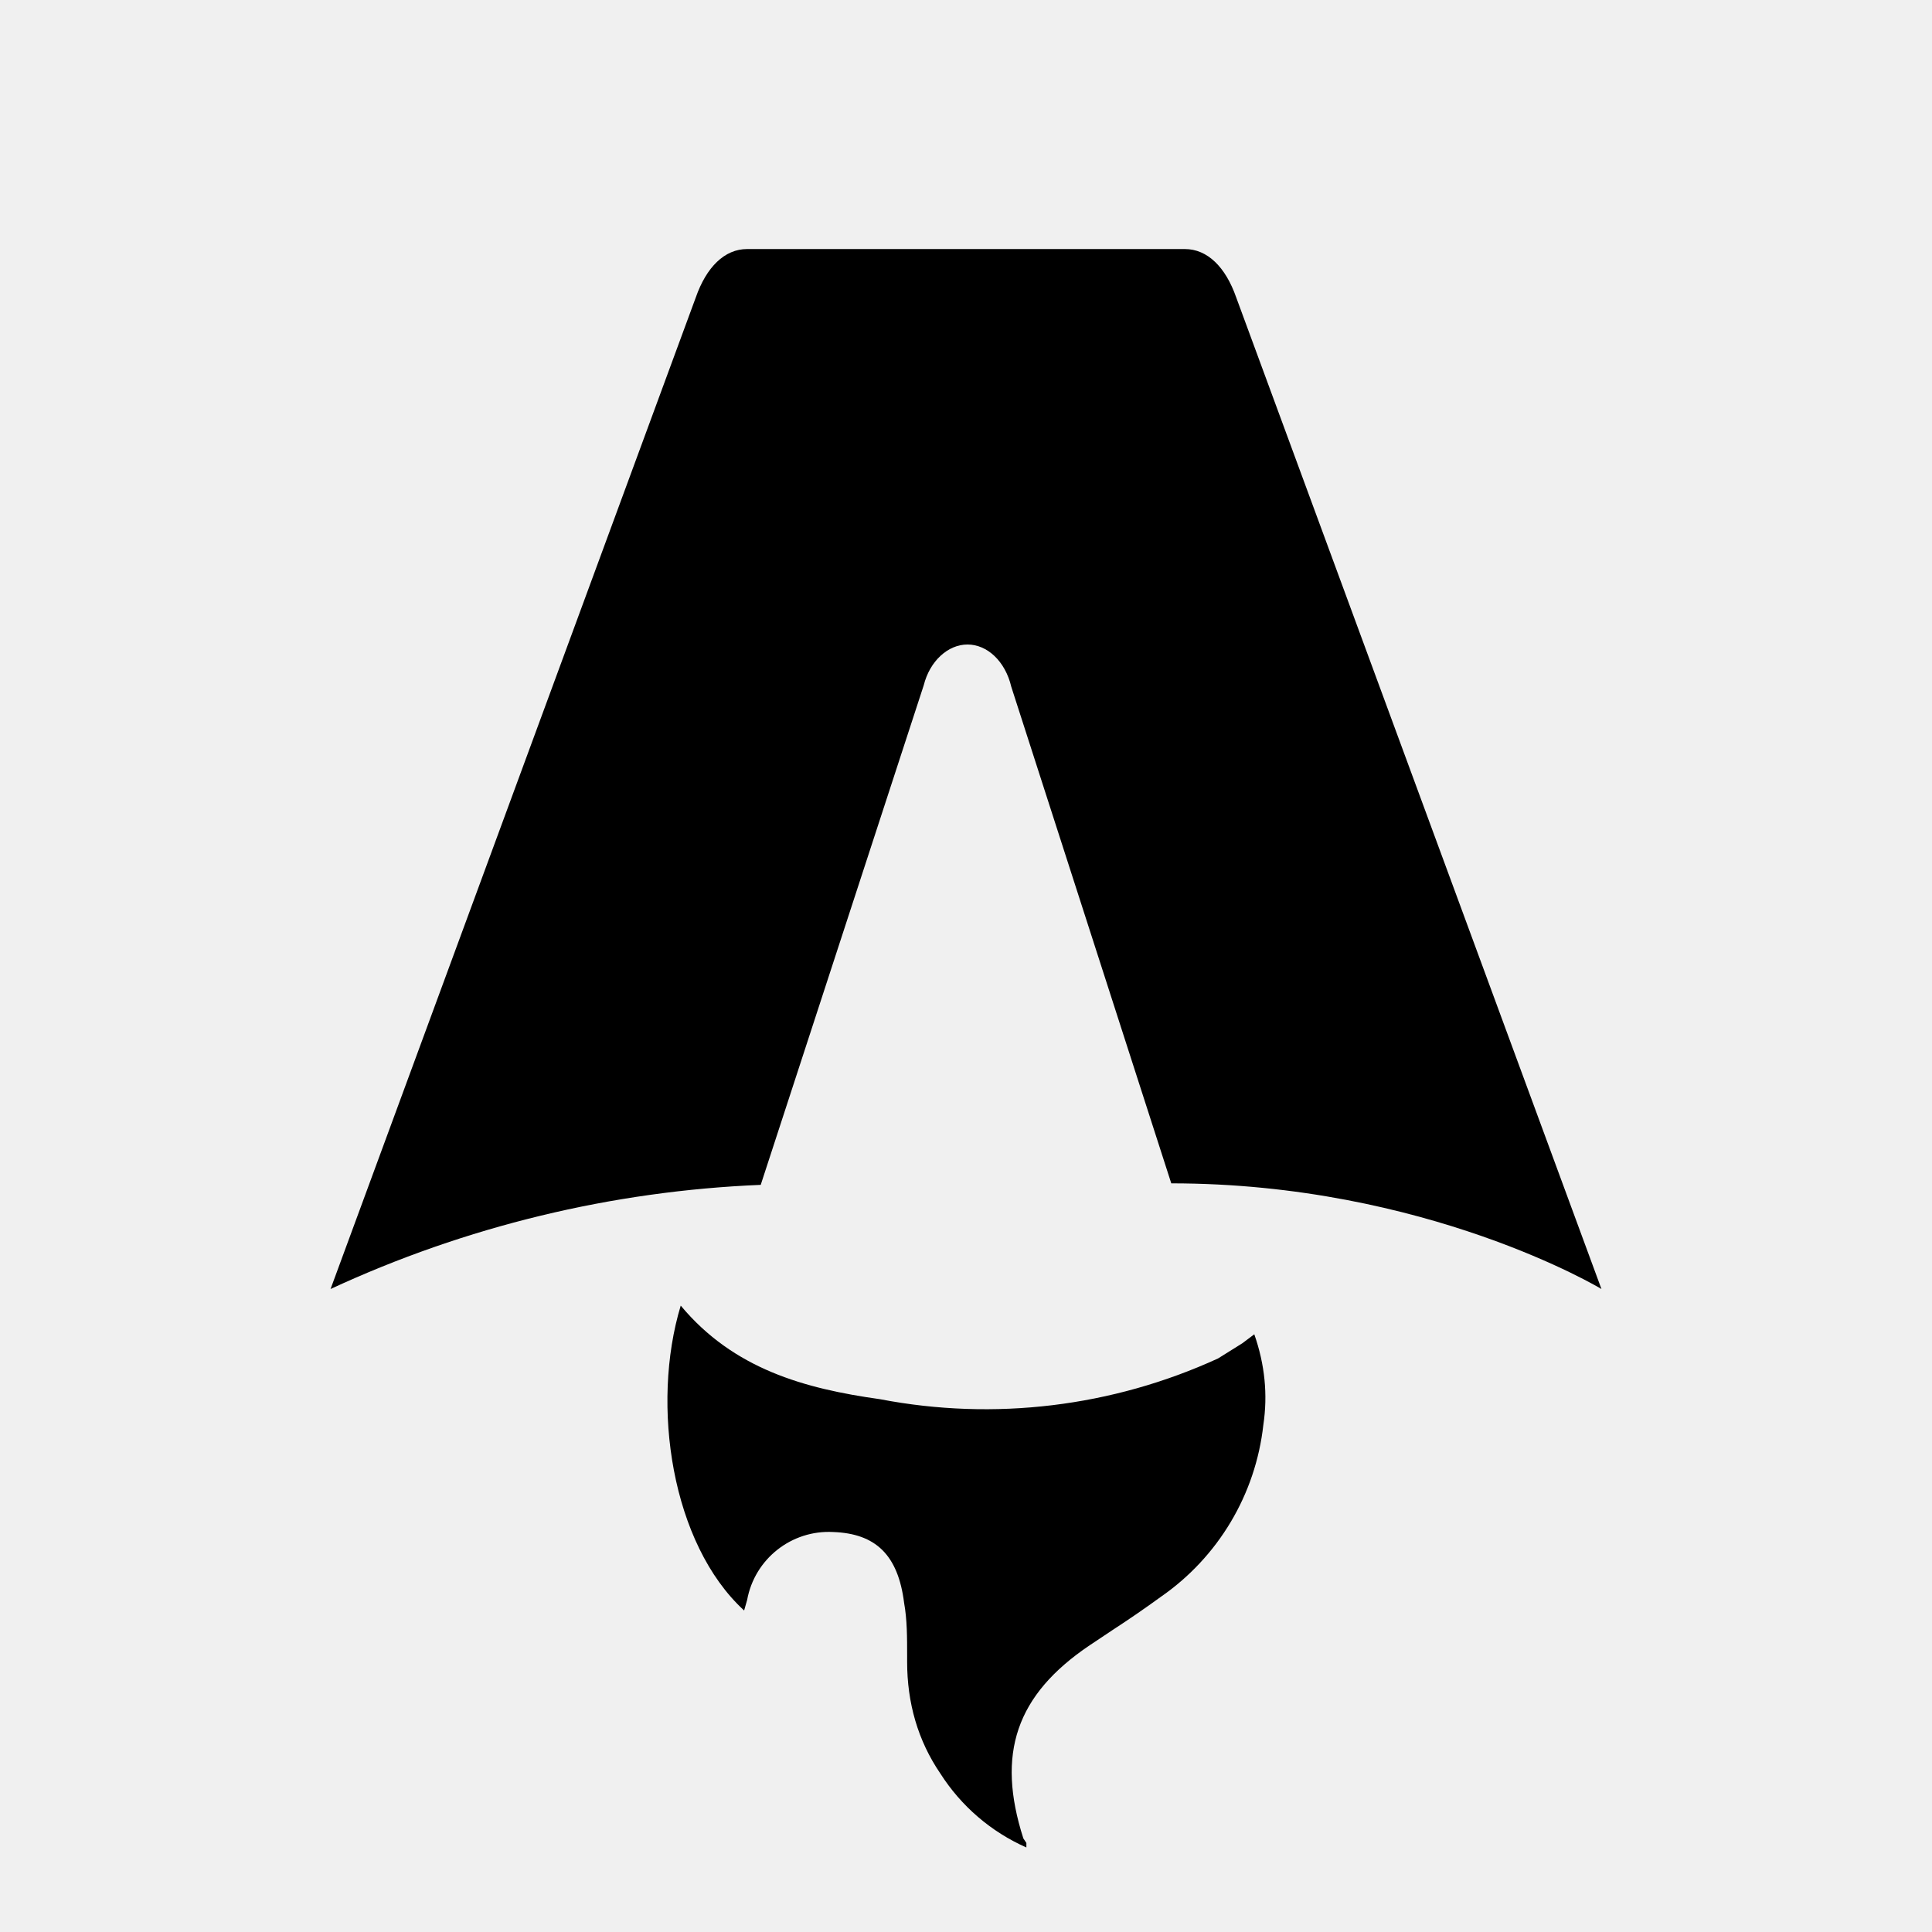
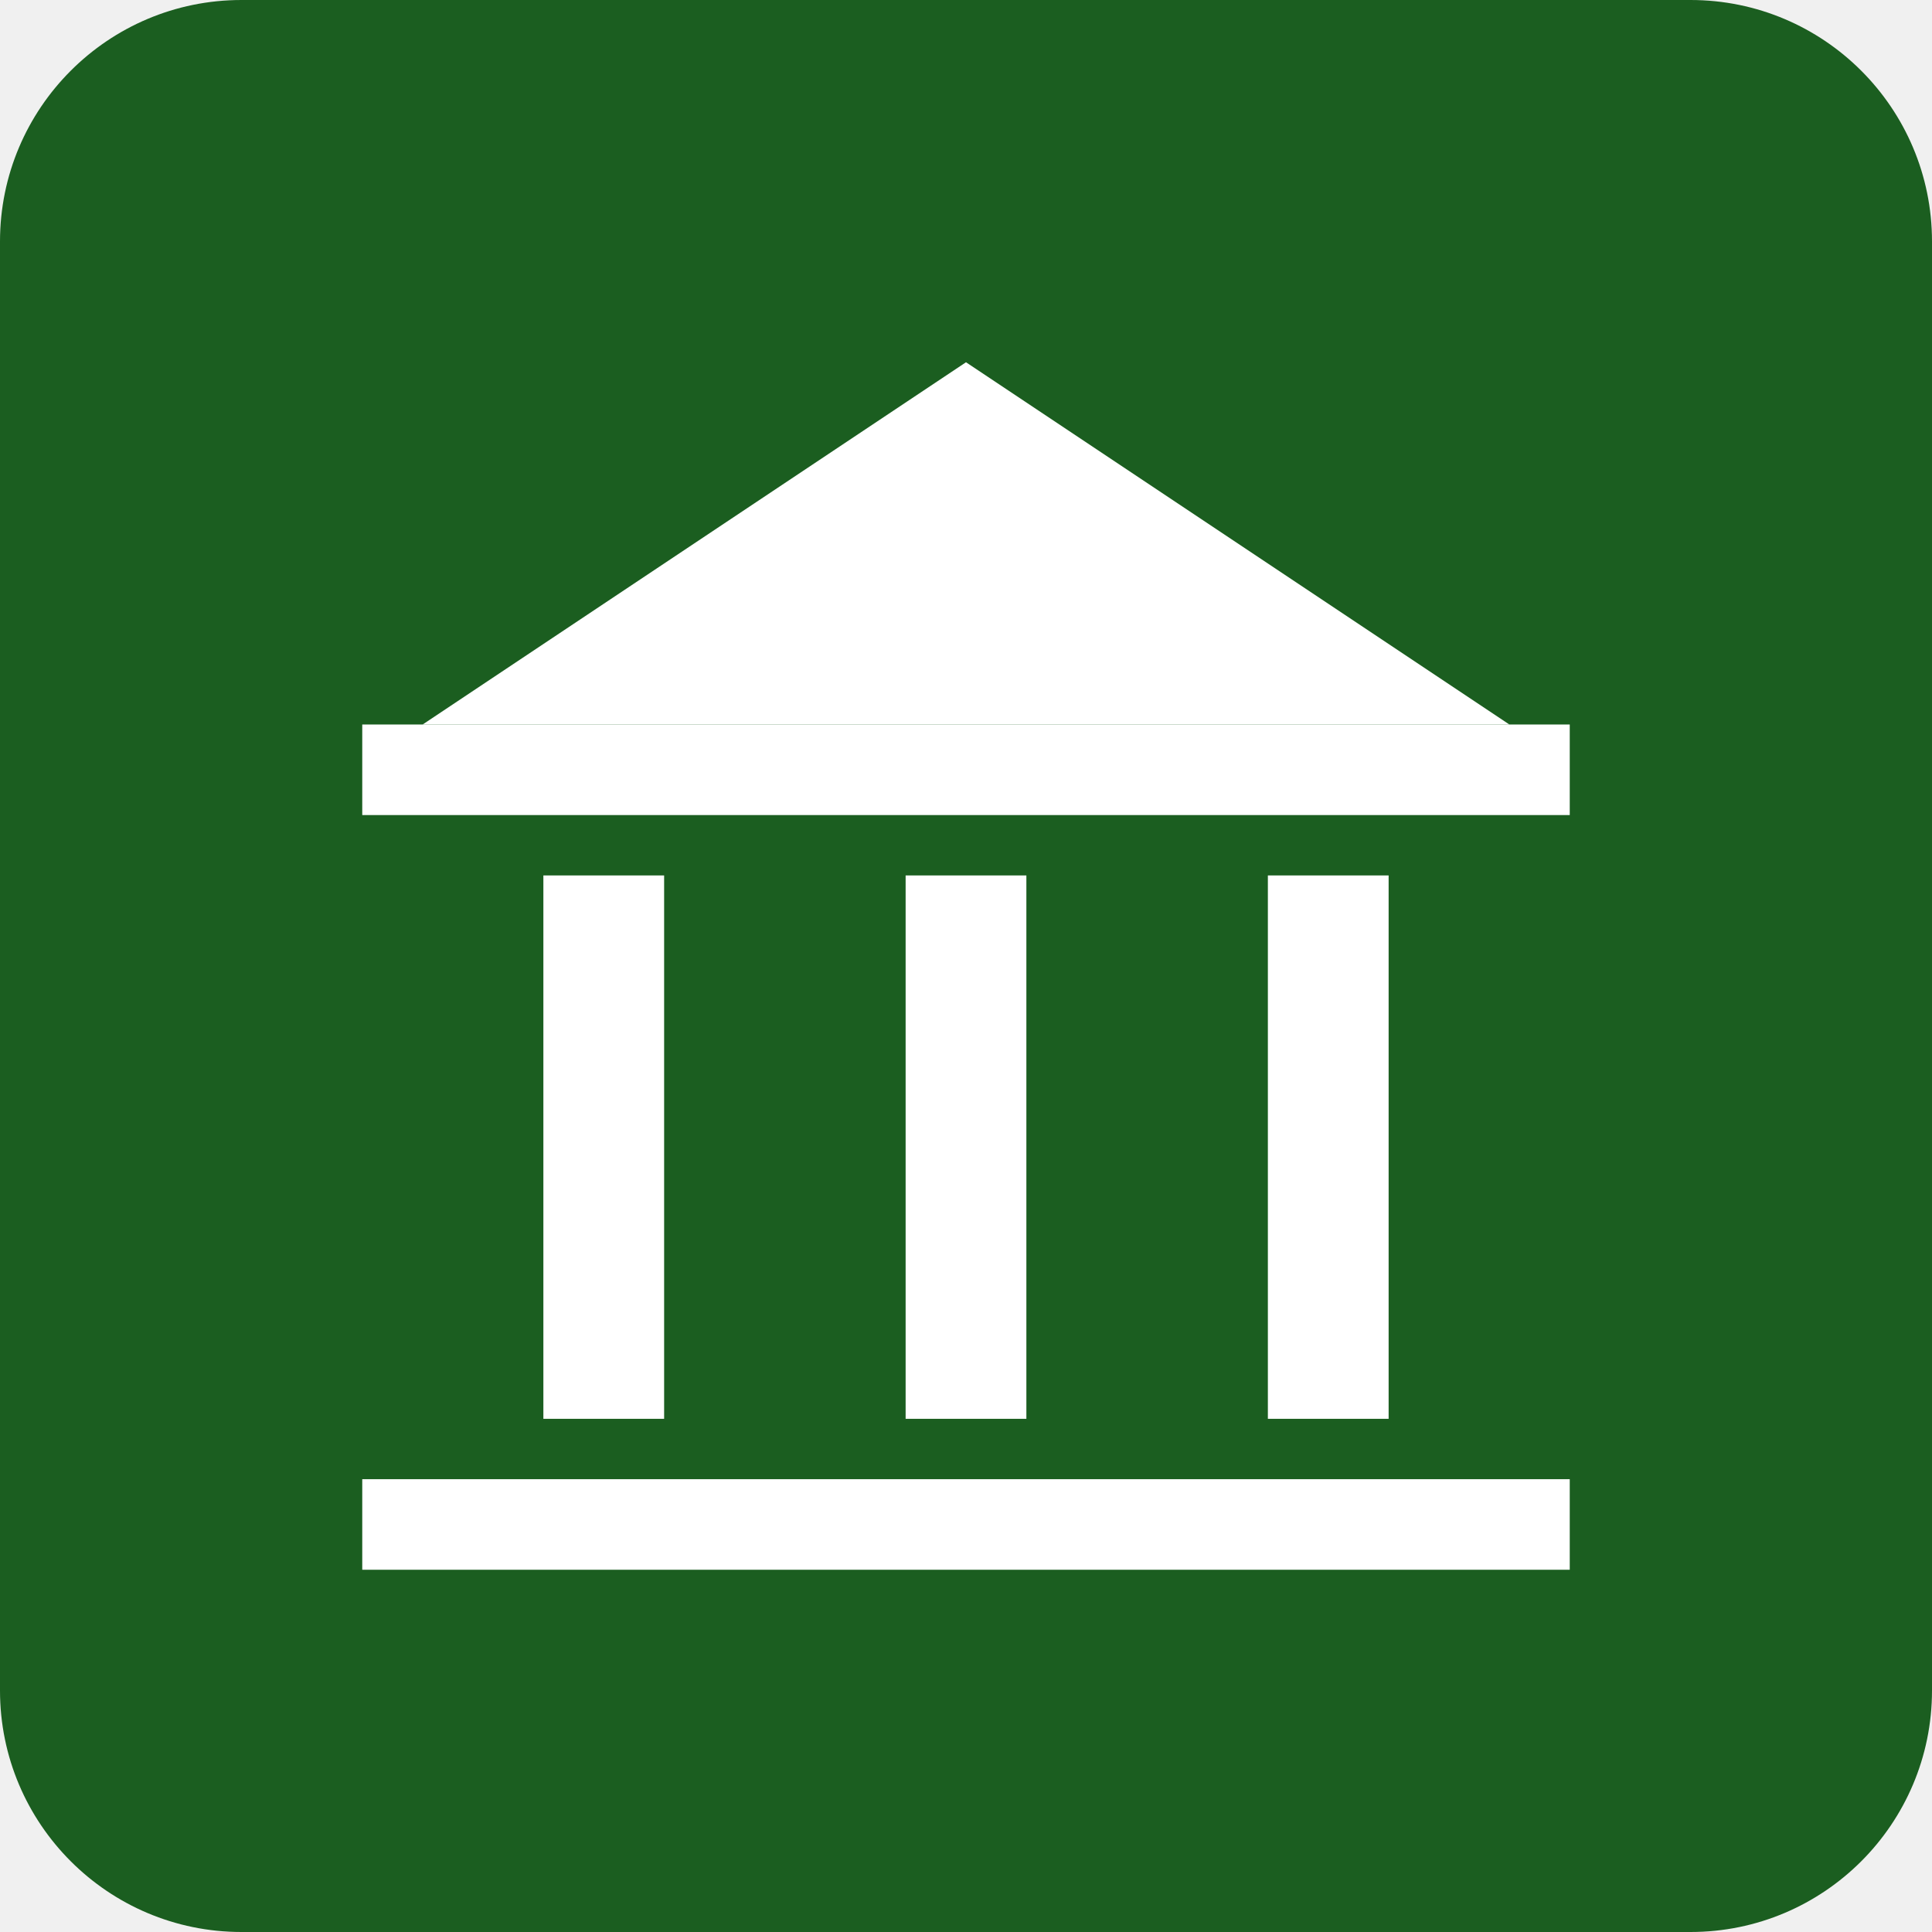
- <svg xmlns="http://www.w3.org/2000/svg" fill="none" viewBox="0 0 128 128">
-   <path d="M50.4 78.5a75.1 75.1 0 0 0-28.5 6.9l24.2-65.7c.7-2 1.9-3.2 3.4-3.2h29c1.5 0 2.7 1.2 3.4 3.2l24.2 65.7s-11.6-7-28.5-7L67 45.5c-.4-1.7-1.6-2.8-2.9-2.8-1.3 0-2.5 1.1-2.9 2.7L50.4 78.5Zm-1.1 28.2Zm-4.2-20.2c-2 6.6-.6 15.8 4.2 20.2a17.5 17.5 0 0 1 .2-.7 5.5 5.5 0 0 1 5.7-4.5c2.8.1 4.3 1.5 4.7 4.7.2 1.1.2 2.3.2 3.5v.4c0 2.7.7 5.2 2.2 7.4a13 13 0 0 0 5.7 4.9v-.3l-.2-.3c-1.8-5.6-.5-9.5 4.4-12.8l1.5-1a73 73 0 0 0 3.2-2.2 16 16 0 0 0 6.8-11.4c.3-2 .1-4-.6-6l-.8.6-1.6 1a37 37 0 0 1-22.4 2.7c-5-.7-9.7-2-13.2-6.2Z" />
-   <style>
-         path { fill: #000; }
-         @media (prefers-color-scheme: dark) {
-             path { fill: #FFF; }
-         }
-     </style>
+ <svg xmlns="http://www.w3.org/2000/svg" viewBox="0 0 64 64">
+   <rect width="64" height="64" fill="#1B5E20" rx="8" />
+   <g fill="#ffffff">
+     <polygon points="14,24 50,24 32,12" />
+     <rect x="12" y="24" width="40" height="3" />
+     <rect x="18" y="29" width="4" height="18" />
+     <rect x="30" y="29" width="4" height="18" />
+     <rect x="42" y="29" width="4" height="18" />
+     <rect x="12" y="49" width="40" height="3" />
+   </g>
</svg>
